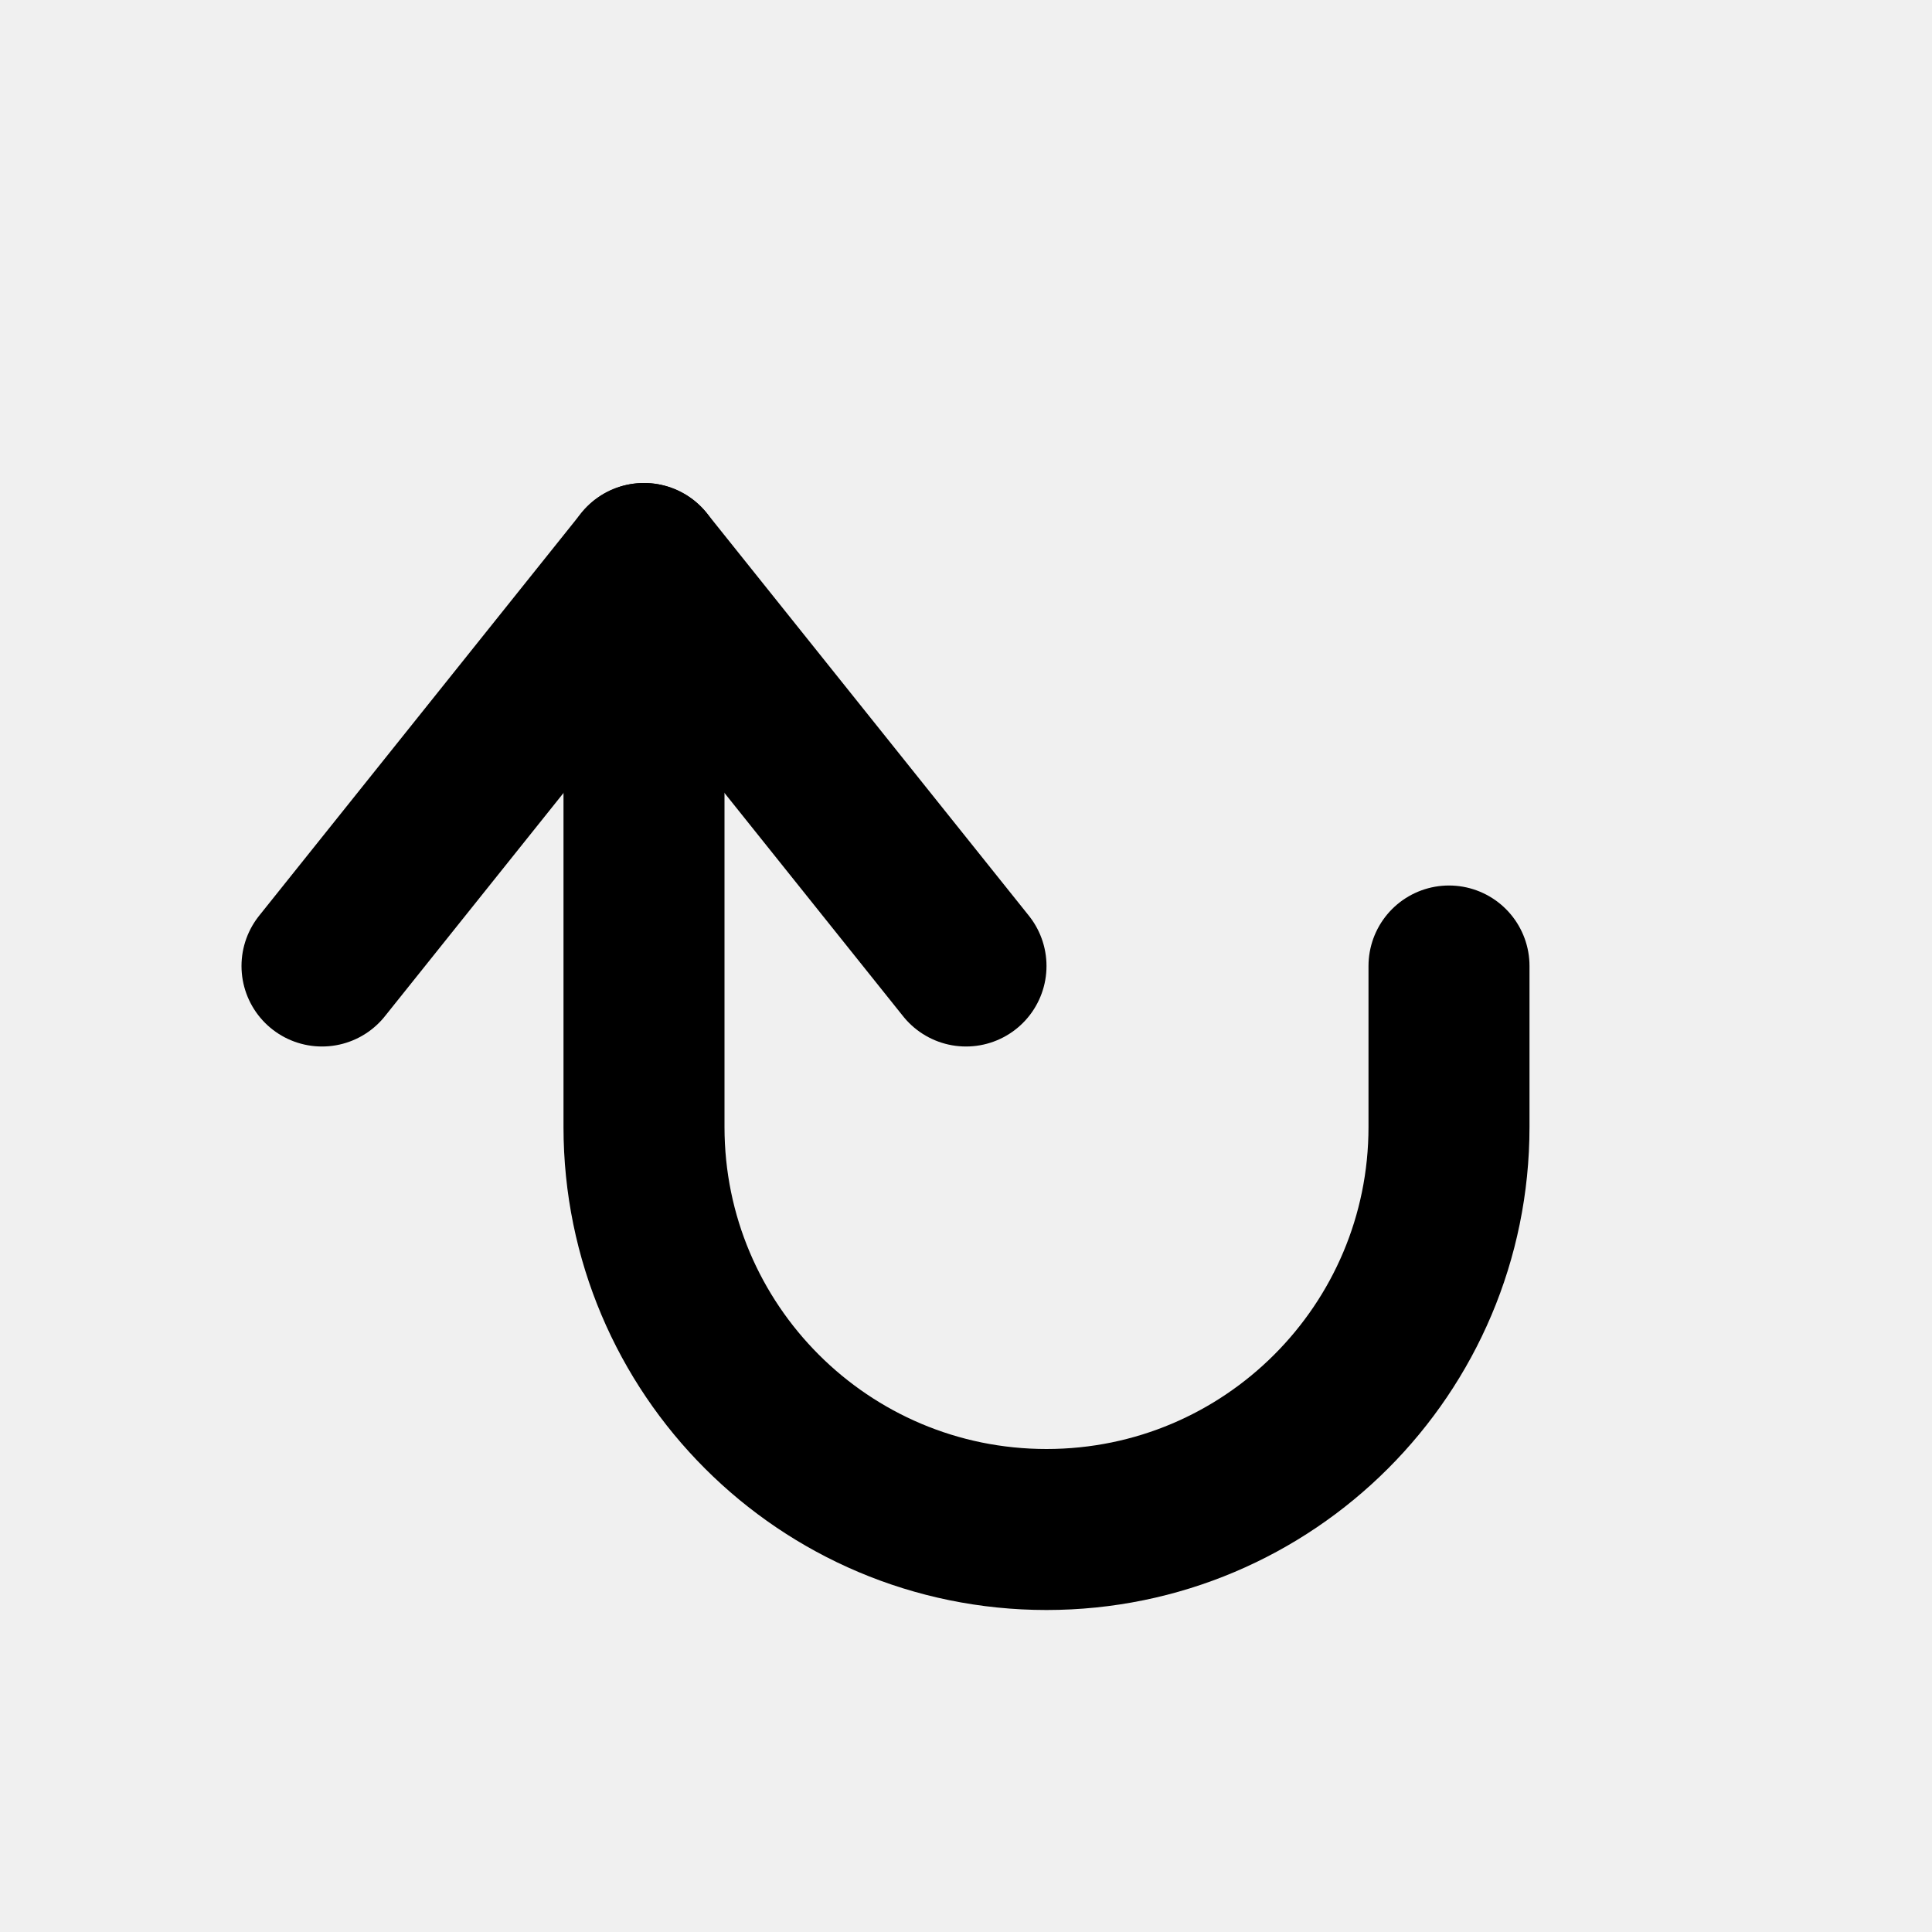
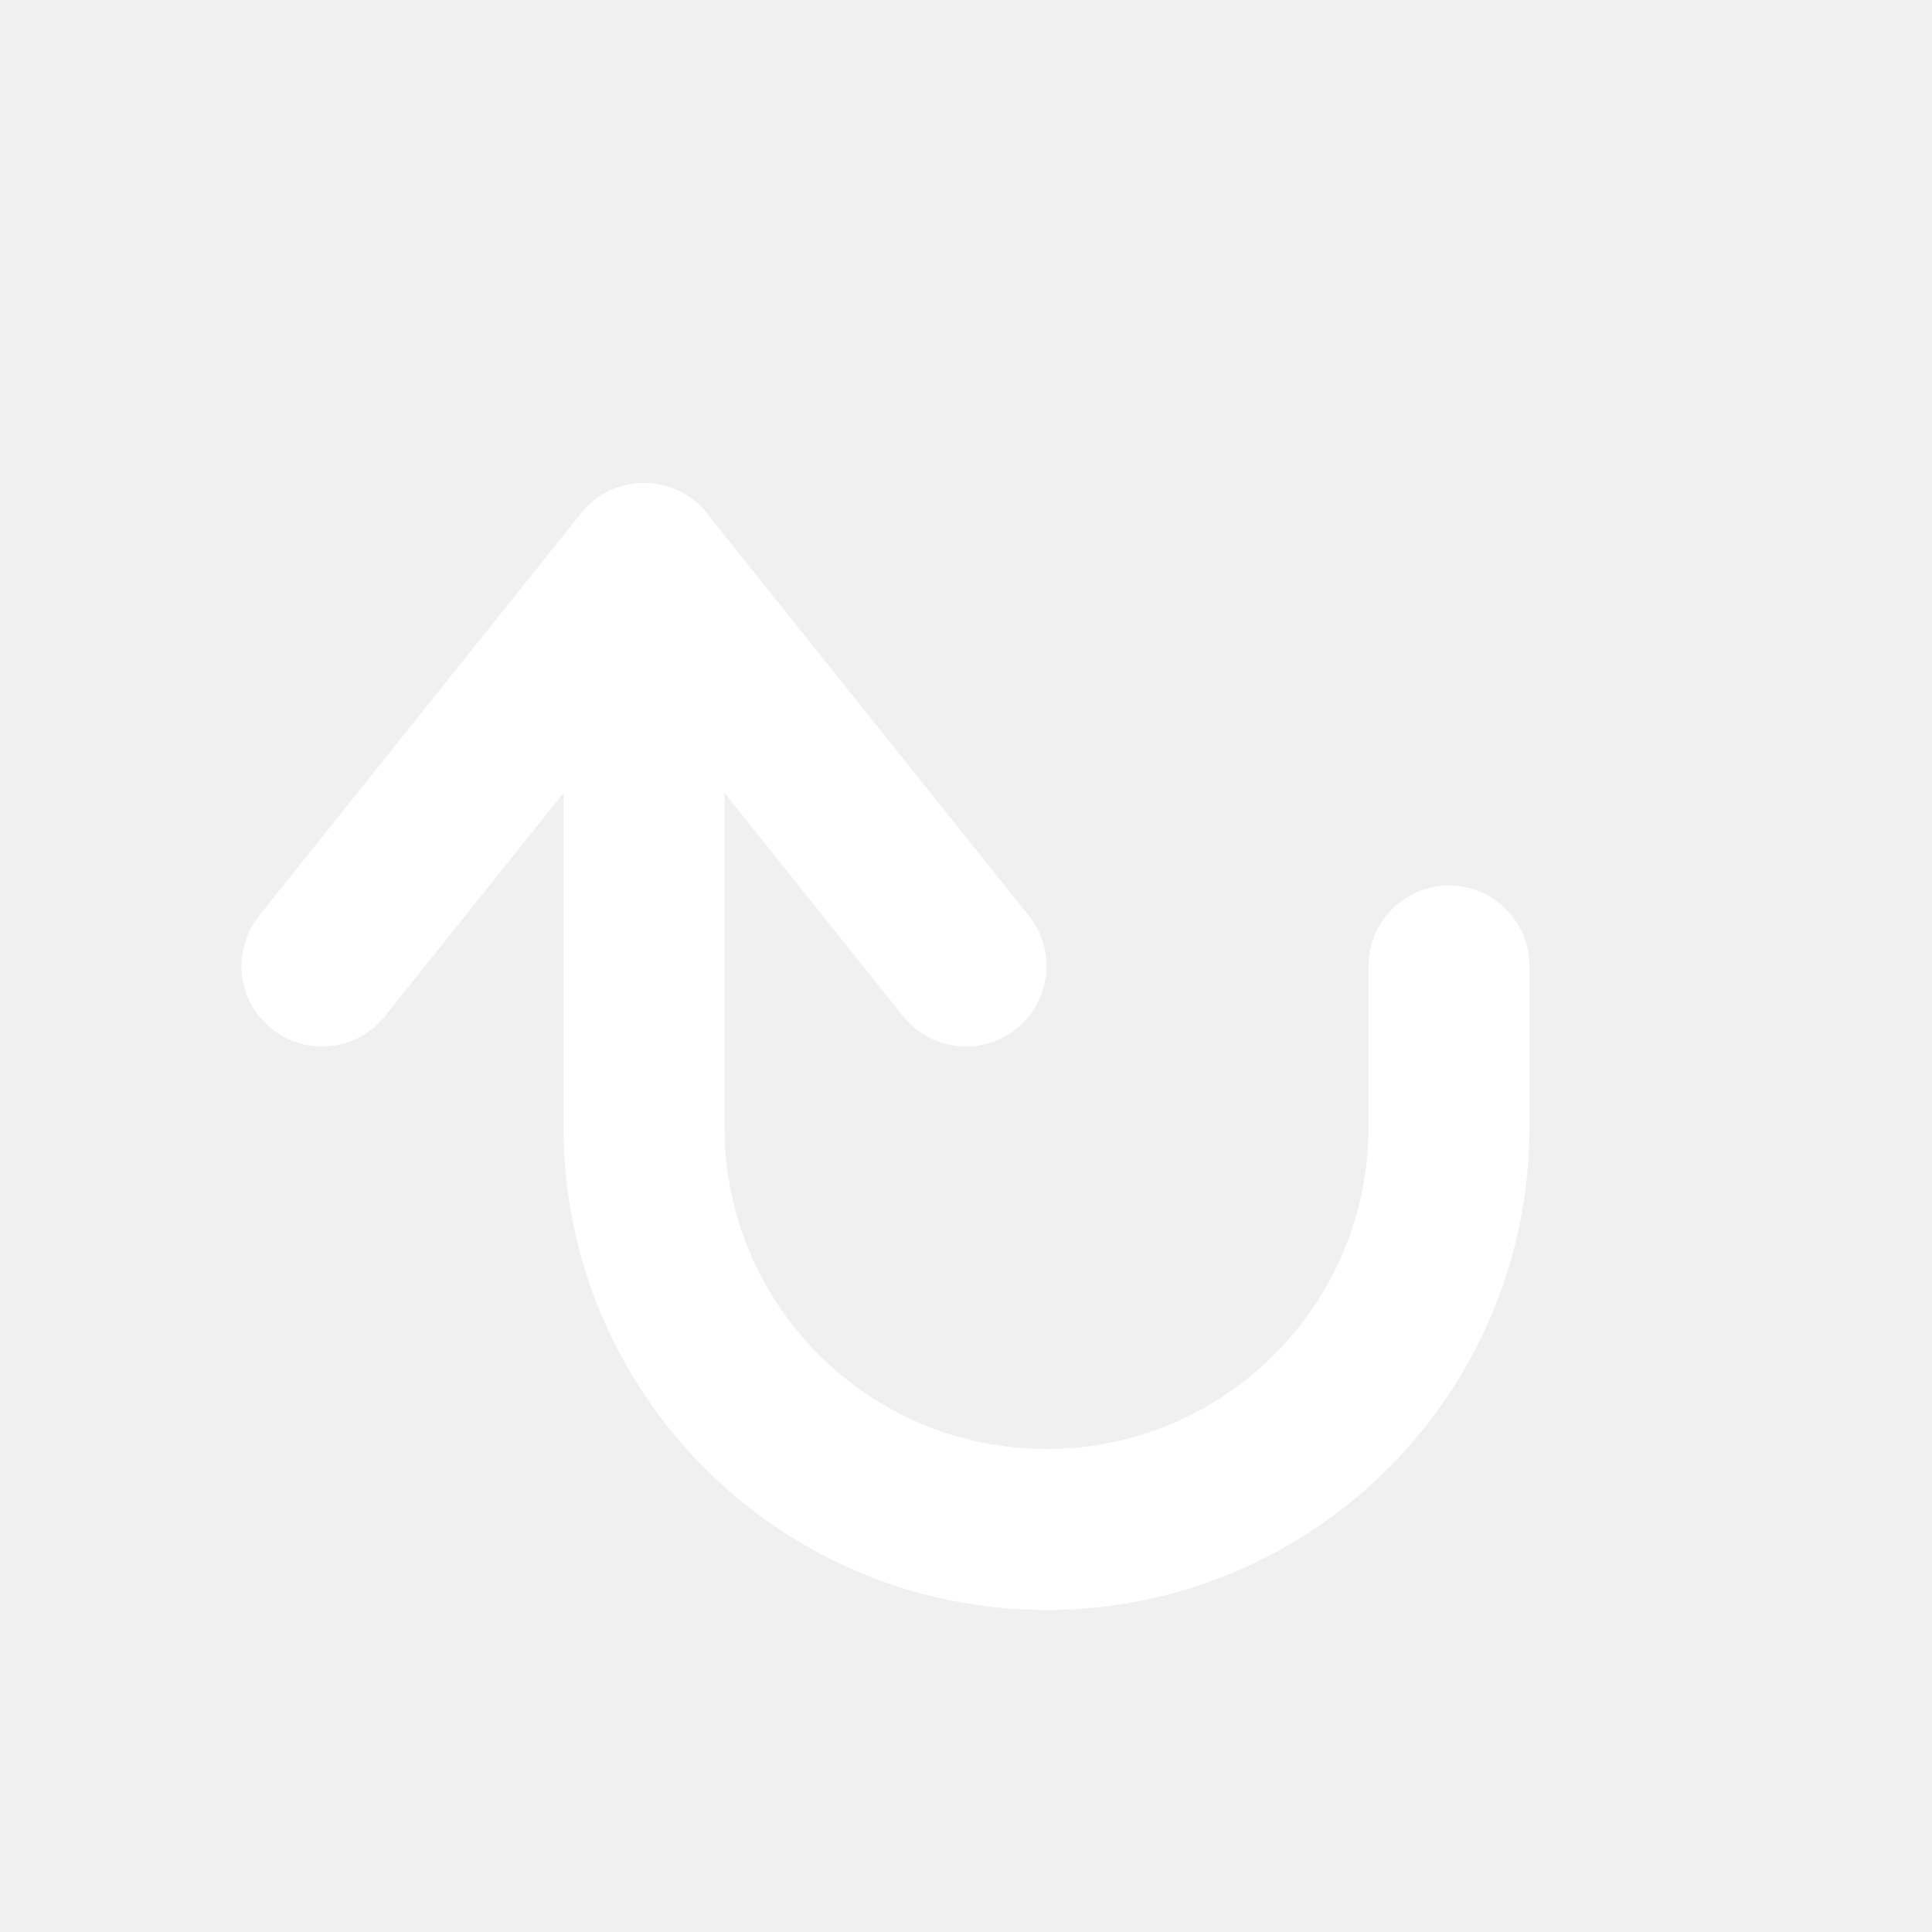
<svg xmlns="http://www.w3.org/2000/svg" viewBox="0 0 24 24">
-   <path d="M4 12 L8 7 L12 12" fill="none" stroke="currentColor" stroke-width="2" stroke-linecap="round" stroke-linejoin="round" />
-   <path d="M8 7 L8 14 A5 5 0 0 0 18 14 L18 12" fill="none" stroke="currentColor" stroke-width="2" stroke-linecap="round" />
+   <path d="M4 12 L8 7 L12 12" fill="none" stroke="#ffffff" stroke-width="2" stroke-linecap="round" stroke-linejoin="round" />
+   <path d="M8 7 L8 14 A5 5 0 0 0 18 14 L18 12" fill="none" stroke="#ffffff" stroke-width="2" stroke-linecap="round" />
</svg>
